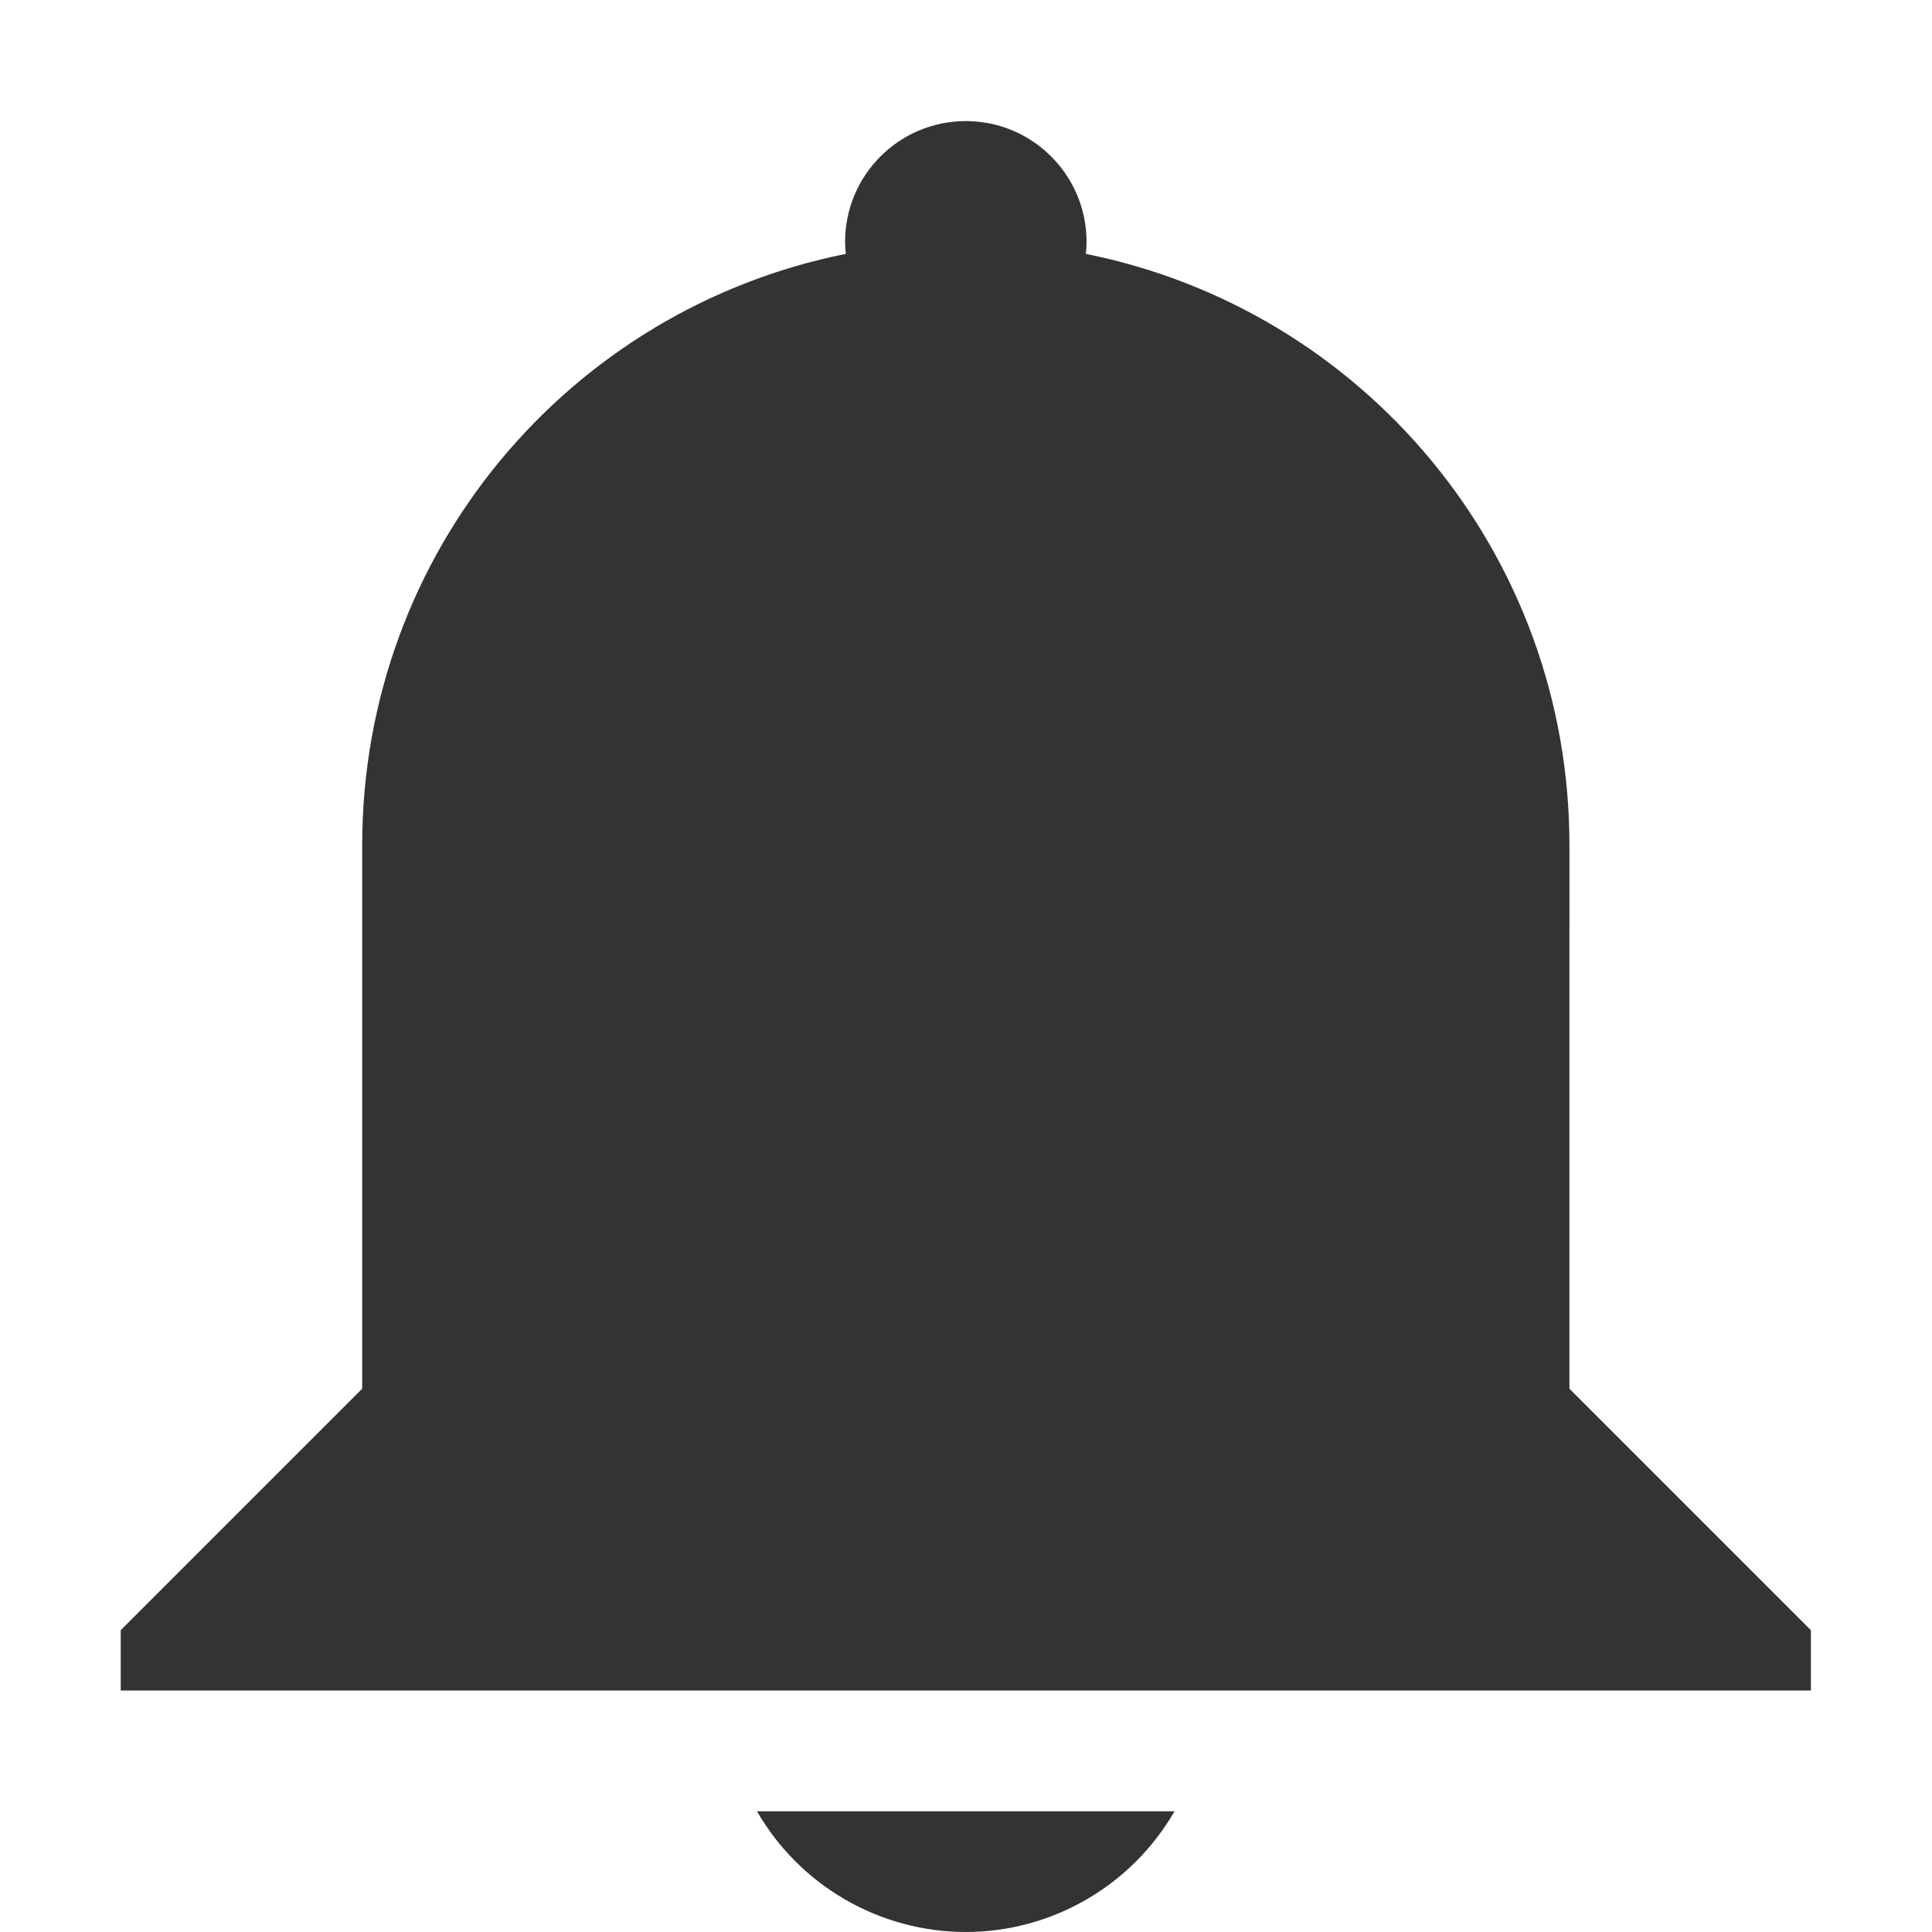
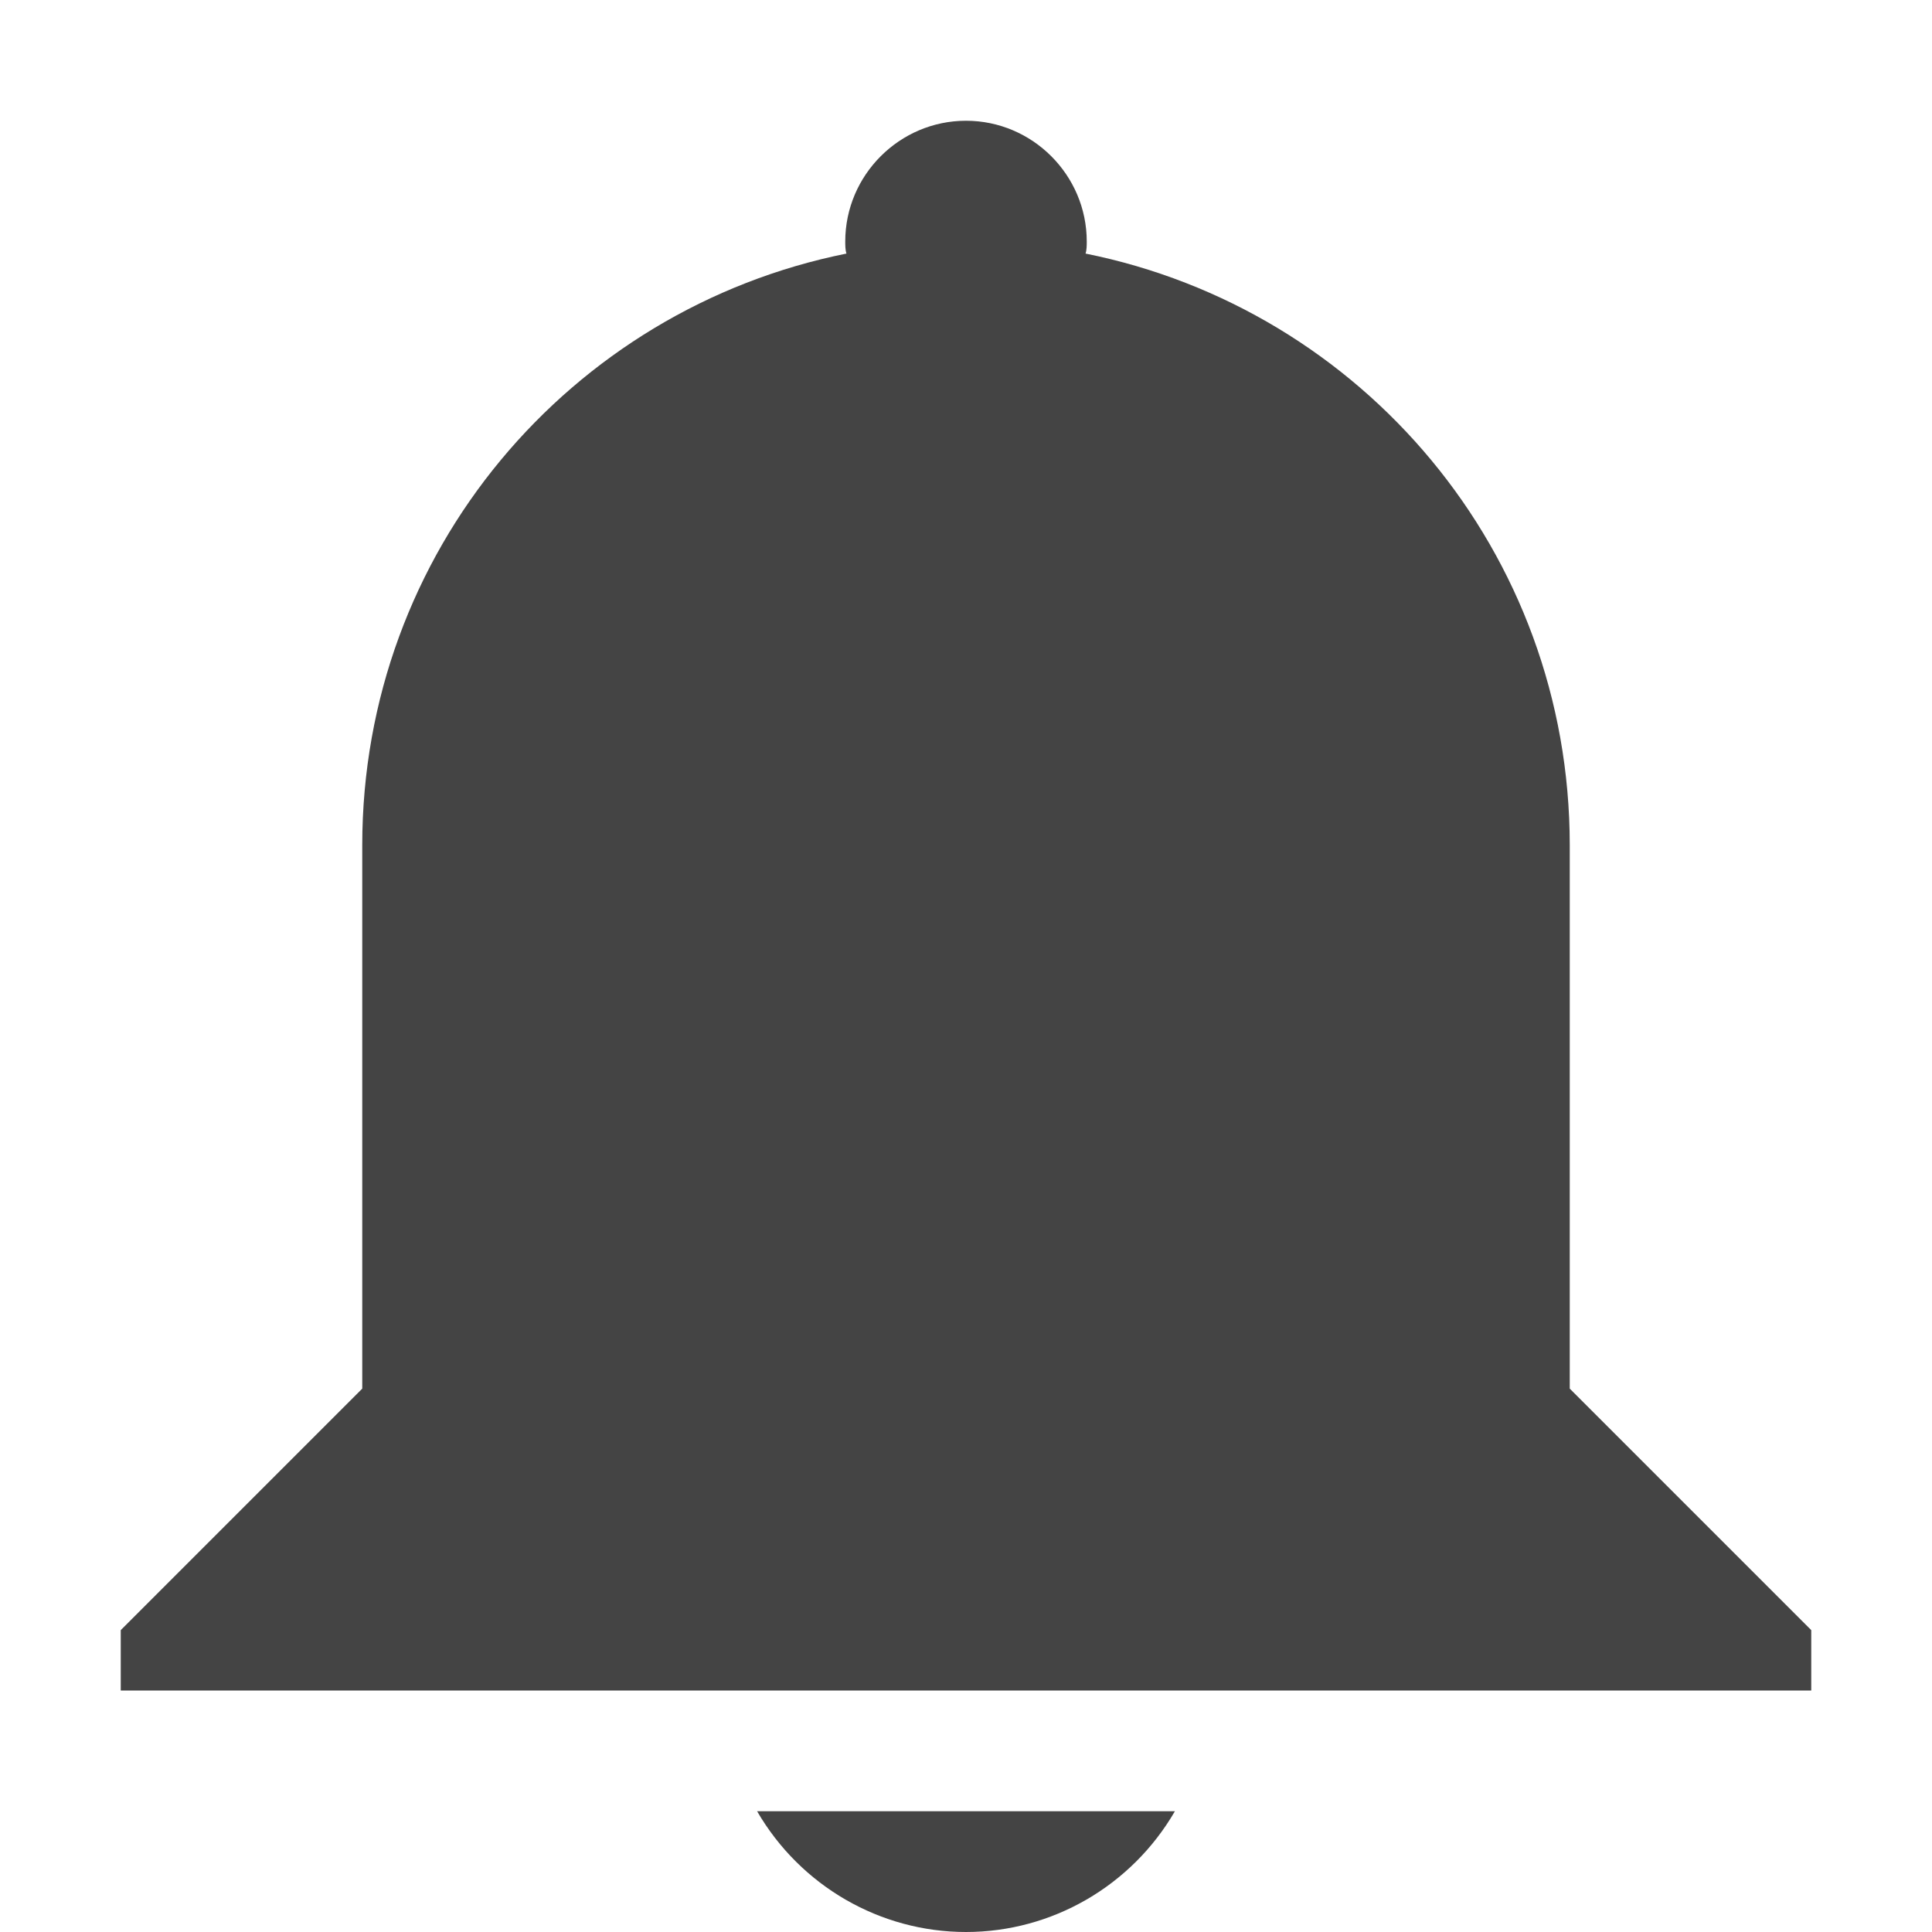
- <svg xmlns="http://www.w3.org/2000/svg" width="16" height="16.003">
-   <path d="m 673,-474 c 0.552,0 1,0.448 1,1 -2.9e-4,0.033 -0.002,0.067 -0.006,0.1 2.29,0.459 4.006,2.471 4.006,4.9 l -1.4e-4,2 v 2.5 l 2,2 v 0.5 h -2 -10 -2 v -0.5 l 2,-2 1.4e-4,-4.5 c 8e-5,-2.429 1.716,-4.442 4.006,-4.9 -0.004,-0.033 -0.006,-0.066 -0.006,-0.1 0,-0.552 0.448,-1 1,-1 z M 674.729,-460 c -0.357,0.618 -1.015,0.999 -1.729,1 -0.714,-5.6e-4 -1.373,-0.382 -1.73,-1 z" fill="#333333" transform="translate(-665 475.003)" />
+ <svg xmlns="http://www.w3.org/2000/svg" width="16" height="16" version="1.1">
+   <path style="fill:#444444" d="M 8,1 C 8.55,1 9,1.45 9,2 9,2.03 9,2.07 8.99,2.1 11.28,2.56 13,4.57 13,7 V 9 11.5 L 15,13.5 V 14 H 13 3 1 V 13.5 L 3,11.5 V 7 C 3,4.57 4.72,2.56 7.01,2.1 7,2.07 7,2.03 7,2 7,1.45 7.45,1 8,1 Z M 9.73,15 C 9.37,15.62 8.71,16 8,16 7.29,16 6.63,15.62 6.27,15 Z" />
</svg>
